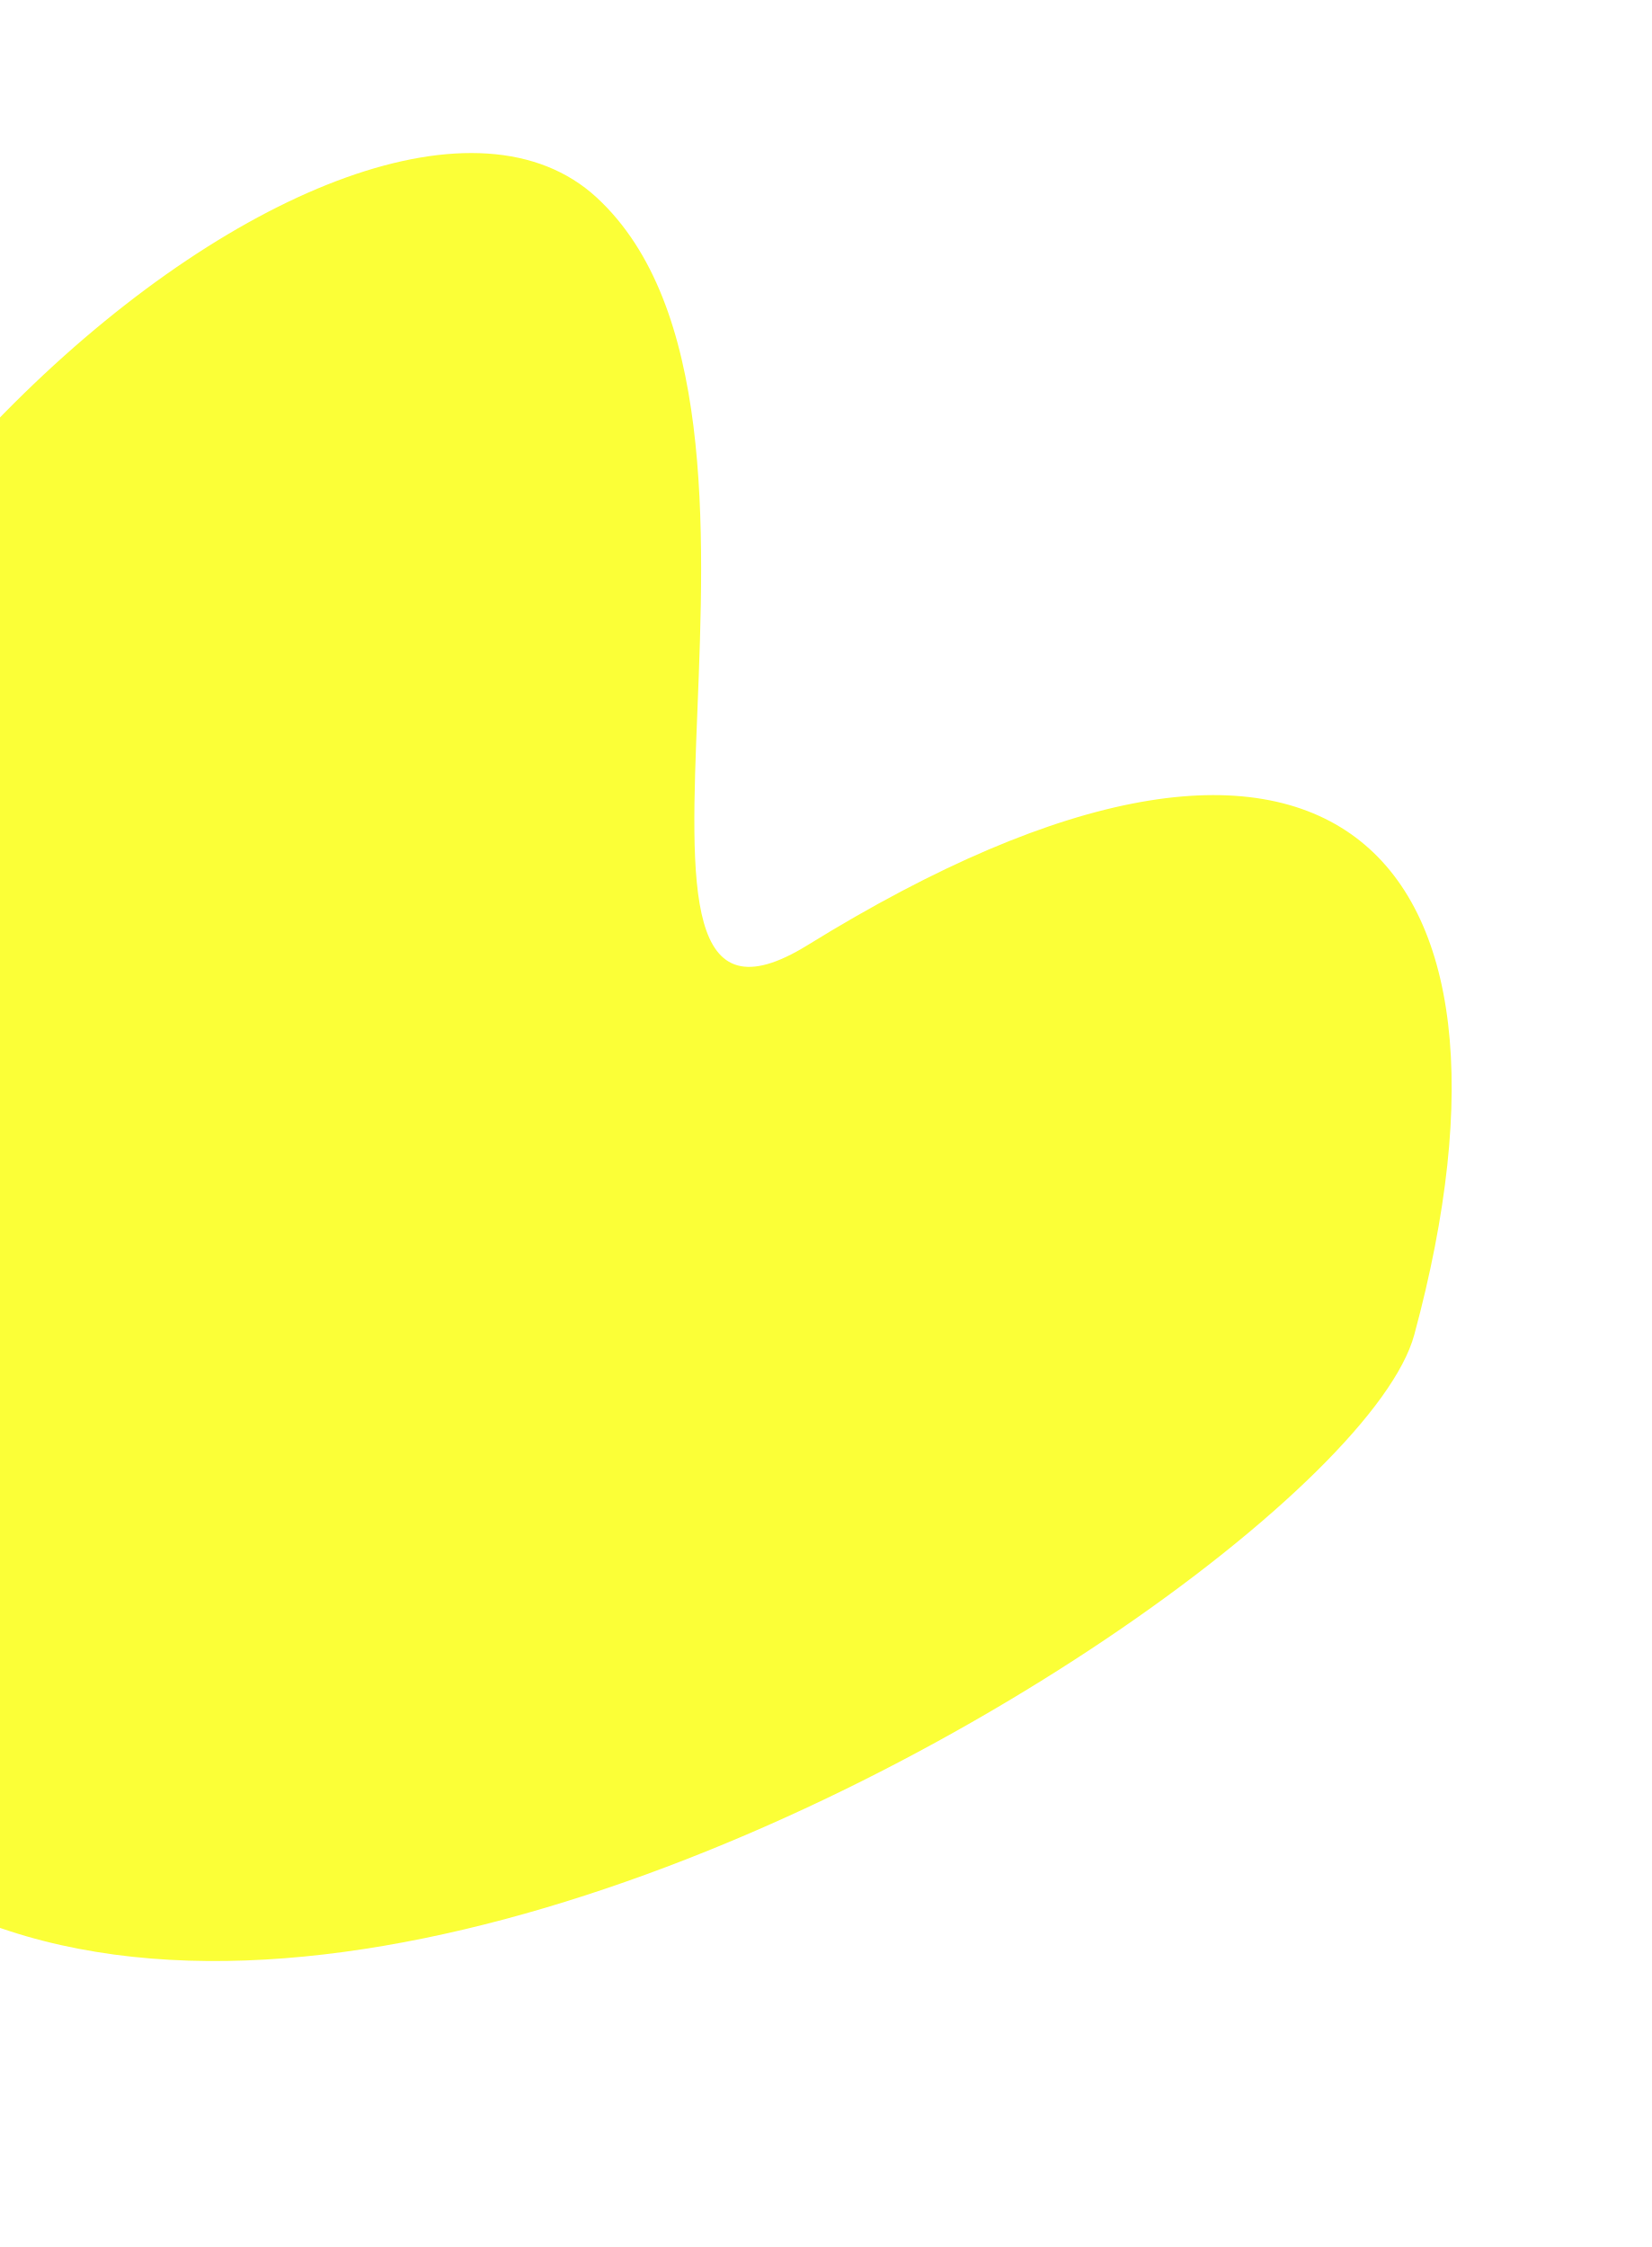
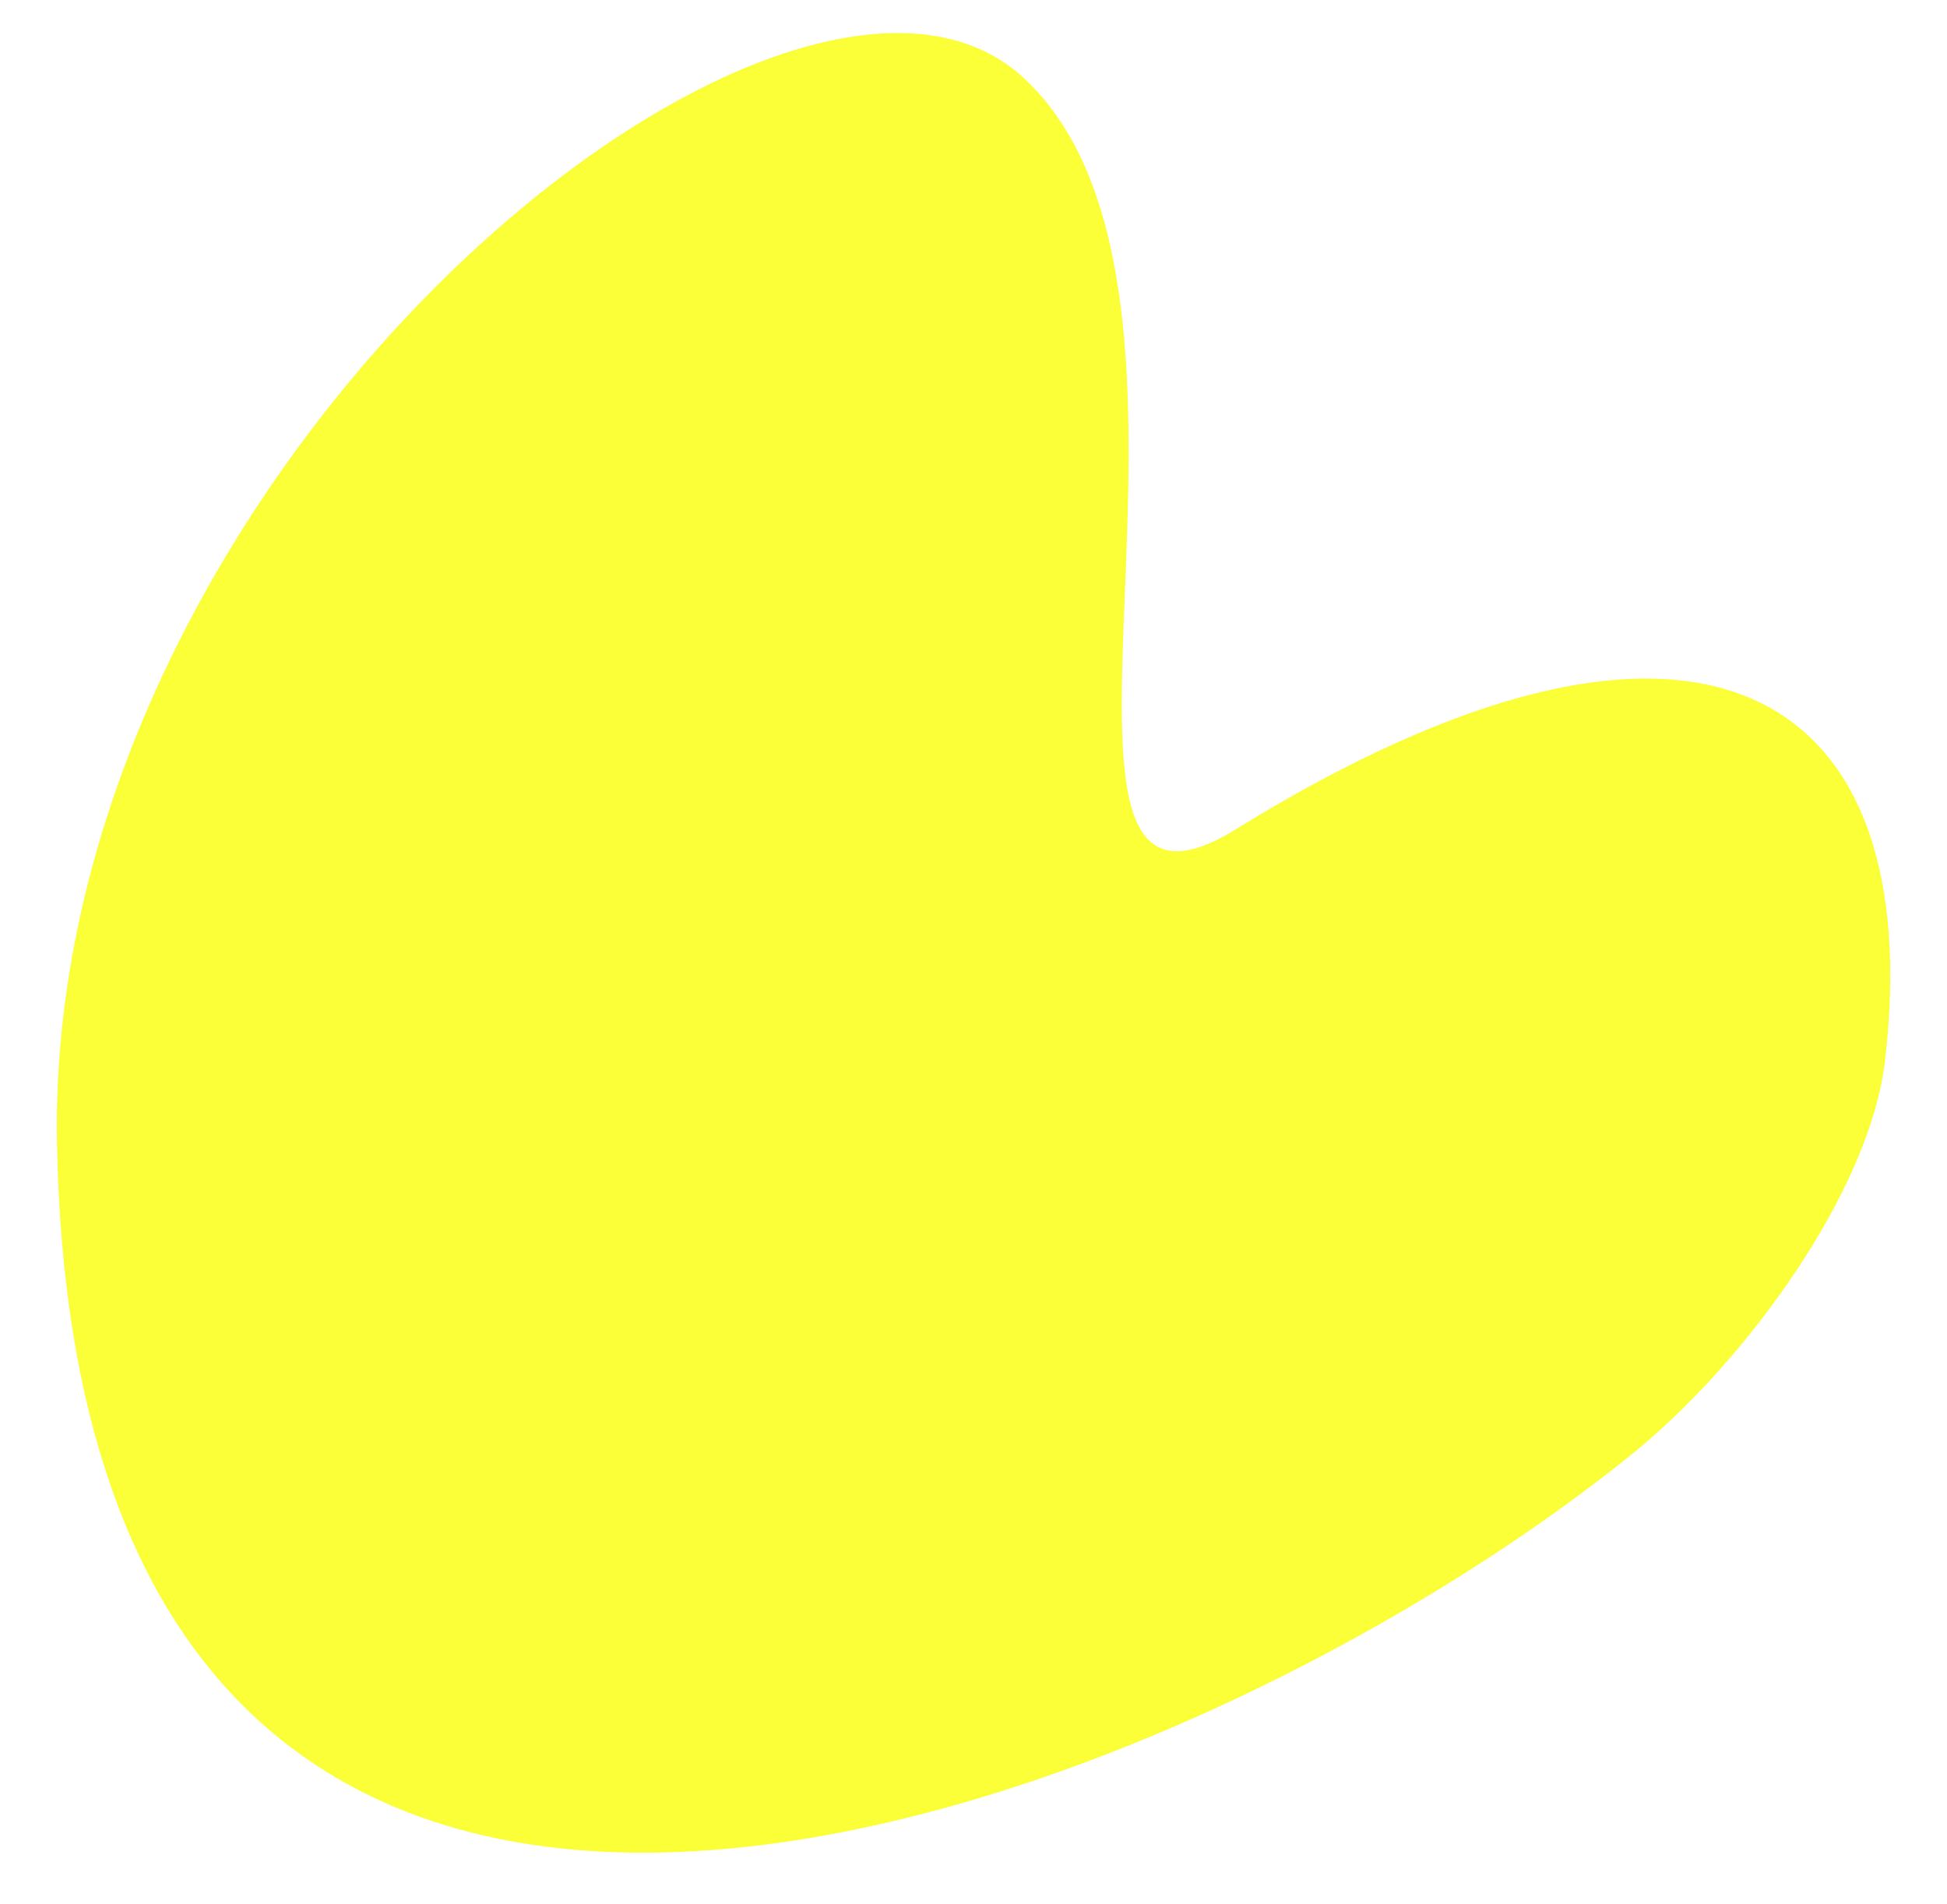
- <svg xmlns="http://www.w3.org/2000/svg" width="702" height="955" viewBox="0 0 702 955" fill="none">
-   <path d="M343.23 401.691C238.822 466.192 352.745 175.289 253.557 83.917C154.369 -7.454 -160.232 247.516 -154.955 534.233C-144.241 1116.3 567.406 691.73 601.079 567.288C656.909 360.956 564.49 264.999 343.23 401.691Z" fill="#FBFF37" />
+ <svg xmlns="http://www.w3.org/2000/svg" version="1.1" id="Layer_1" x="0px" y="0px" viewBox="0 415.8 1080 1056.1" enable-background="new 0 415.8 1080 1056.1" xml:space="preserve">
+   <path fill="#FBFF37" d="M685.4,875.9c-137,84.6,12.5-297.1-117.7-417c-130-119.9-542.9,214.7-536.1,590.9  c11.3,613.7,620.7,377.7,874.1,172.3c62.7-50.8,131.1-145,139.8-217C1070.3,797.3,942.1,717.4,685.4,875.9z" />
</svg>
